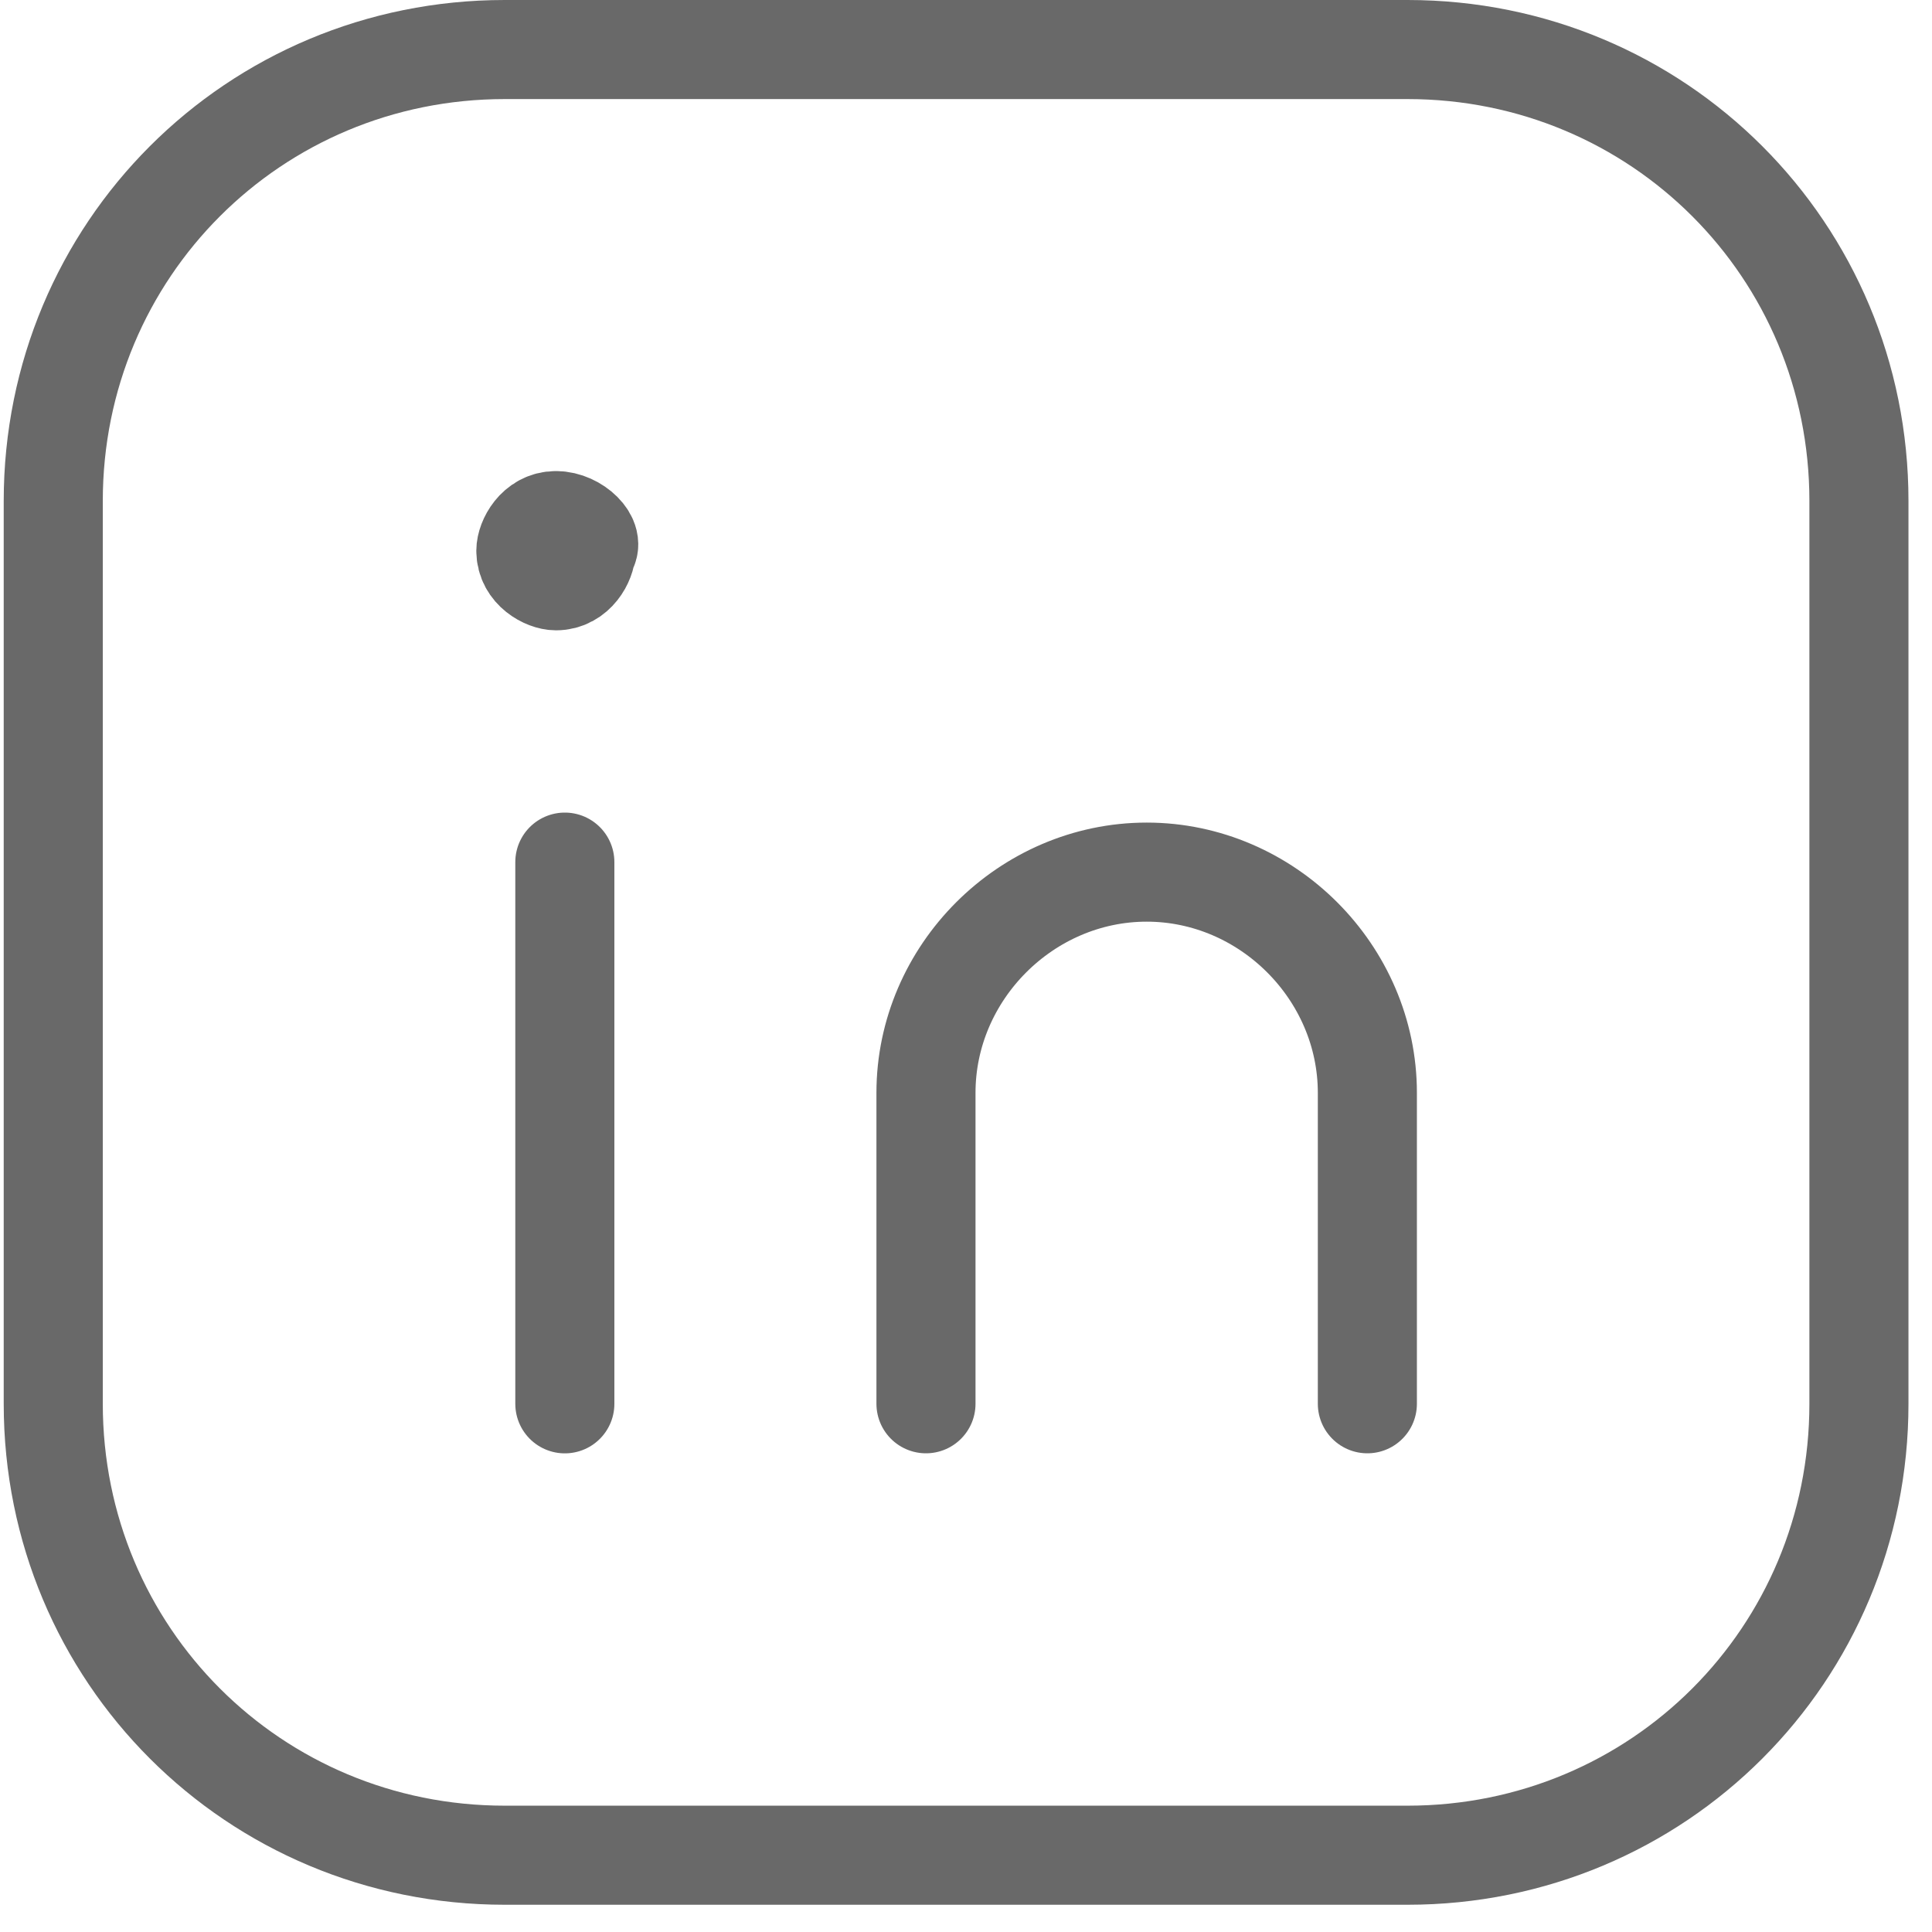
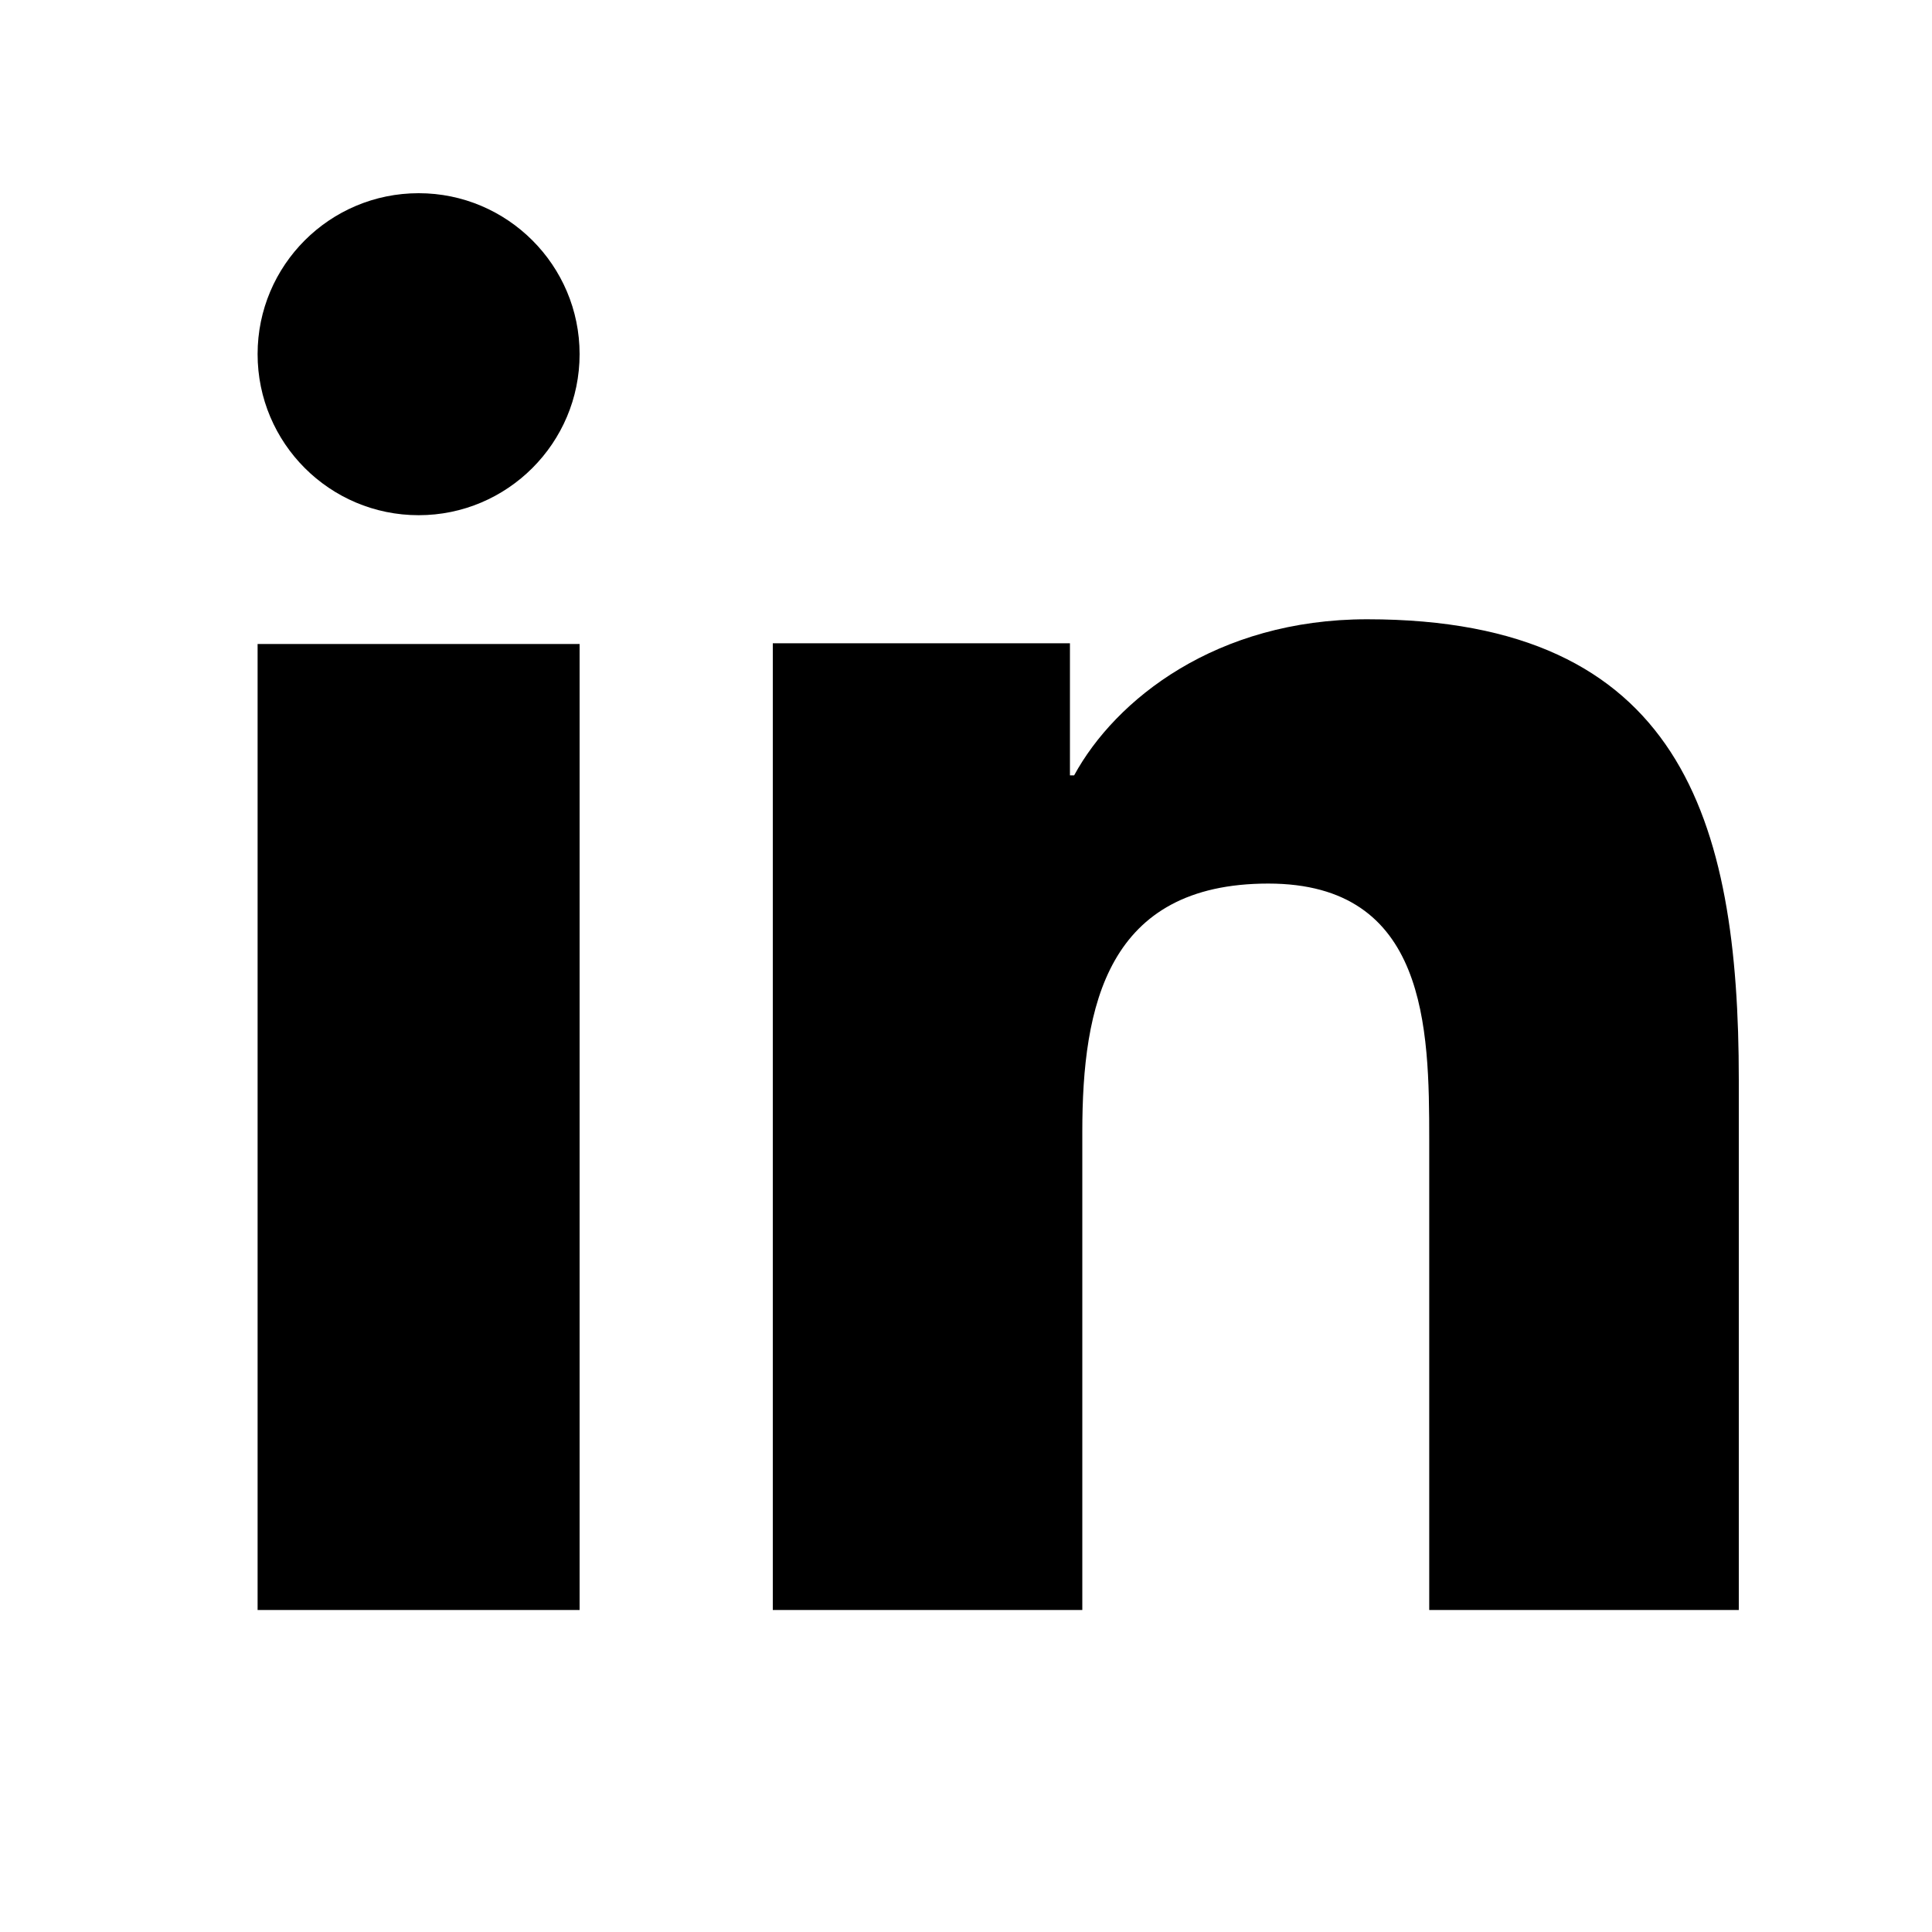
- <svg xmlns="http://www.w3.org/2000/svg" width="39" height="39" viewBox="0 0 39 39" fill="none">
-   <path fill-rule="evenodd" clip-rule="evenodd" d="M11.402 17.403V28.338Z" fill="#696969" />
-   <path fill-rule="evenodd" clip-rule="evenodd" d="M11.402 10.72C11.2 10.72 10.998 10.922 10.998 11.125C10.998 11.328 11.2 11.53 11.402 11.53C11.605 11.53 11.807 11.328 11.807 11.125C11.807 10.922 11.605 10.72 11.402 10.72Z" fill="#696969" />
-   <path d="M11.402 10.72C11.2 10.72 10.998 10.922 10.998 11.125C10.998 11.328 11.2 11.53 11.402 11.53C11.605 11.53 11.807 11.328 11.807 11.125C11.807 10.922 11.605 10.72 11.402 10.72Z" fill="#696969" />
-   <path fill-rule="evenodd" clip-rule="evenodd" d="M11.402 10.72C11.2 10.72 10.998 10.922 10.998 11.125C10.998 11.328 11.2 11.53 11.402 11.53C11.605 11.53 11.807 11.328 11.807 11.125C11.807 10.922 11.605 10.72 11.402 10.72Z" fill="#696969" />
-   <path d="M11.402 17.403V28.338M18.692 28.337V22.06C18.692 19.63 20.718 17.605 23.148 17.605C25.578 17.605 27.602 19.63 27.602 22.06V28.337M10.188 1H28.413C33.475 1 37.525 5.05 37.525 10.113V28.337C37.525 33.4 33.475 37.45 28.413 37.45H10.188C5.125 37.45 1.075 33.4 1.075 28.337V10.113C1.075 5.05 5.125 1 10.188 1ZM11.402 10.72C11.2 10.72 10.998 10.922 10.998 11.125C10.998 11.328 11.2 11.53 11.402 11.53C11.605 11.53 11.807 11.328 11.807 11.125C11.807 10.922 11.605 10.72 11.402 10.72Z" stroke="#696969" stroke-width="2" stroke-linecap="round" stroke-linejoin="round" />
-   <path d="M11.223 10.509C10.818 10.509 10.615 10.914 10.615 11.117C10.615 11.521 11.02 11.724 11.223 11.724C11.628 11.724 11.83 11.319 11.83 11.117C12.033 10.914 11.628 10.509 11.223 10.509" stroke="#696969" stroke-width="2" stroke-linecap="round" stroke-linejoin="round" />
+ <svg xmlns="http://www.w3.org/2000/svg" viewBox="0 0 30 30" width="50px" height="50px">
+   <path d="M9,25H4V10h5V25z M6.501,8C5.118,8,4,6.879,4,5.499S5.12,3,6.501,3C7.879,3,9,4.121,9,5.499C9,6.879,7.879,8,6.501,8z M27,25h-4.807v-7.3c0-1.741-0.033-3.98-2.499-3.98c-2.503,0-2.888,1.896-2.888,3.854V25H12V9.989h4.614v2.051h0.065 c0.642-1.18,2.211-2.424,4.551-2.424c4.87,0,5.77,3.109,5.77,7.151C27,16.767,27,25,27,25z" />
</svg>
